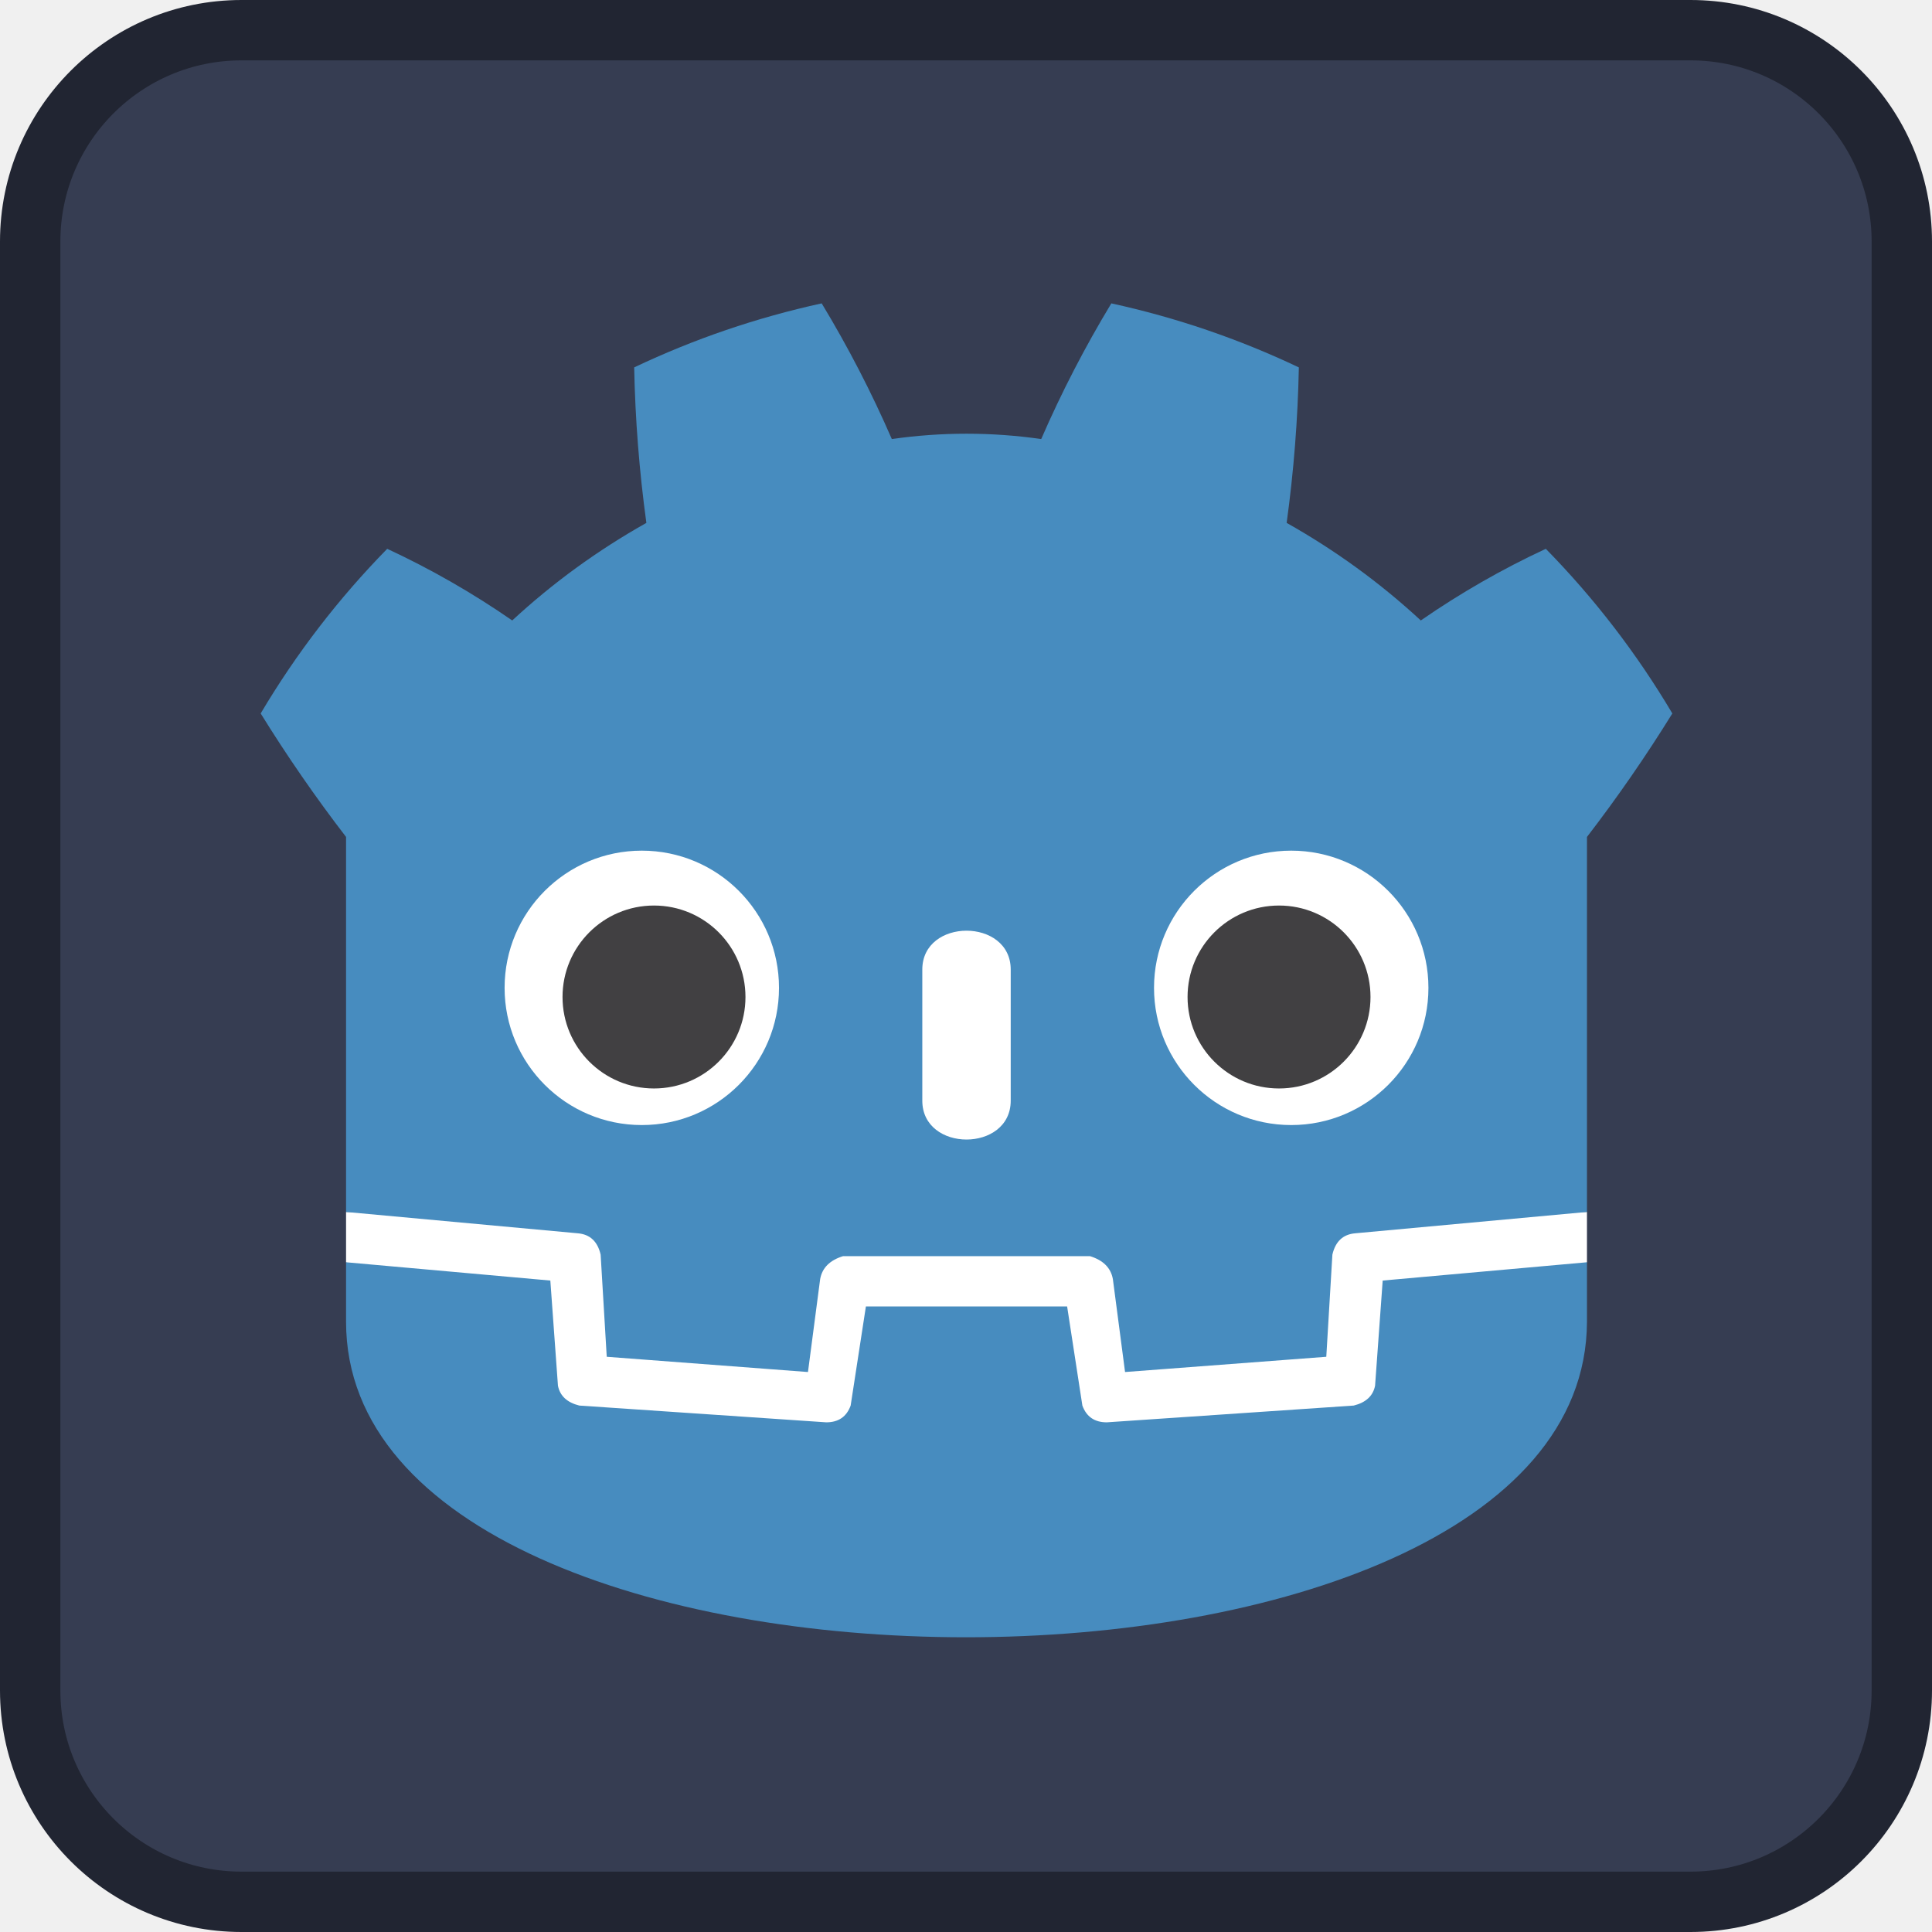
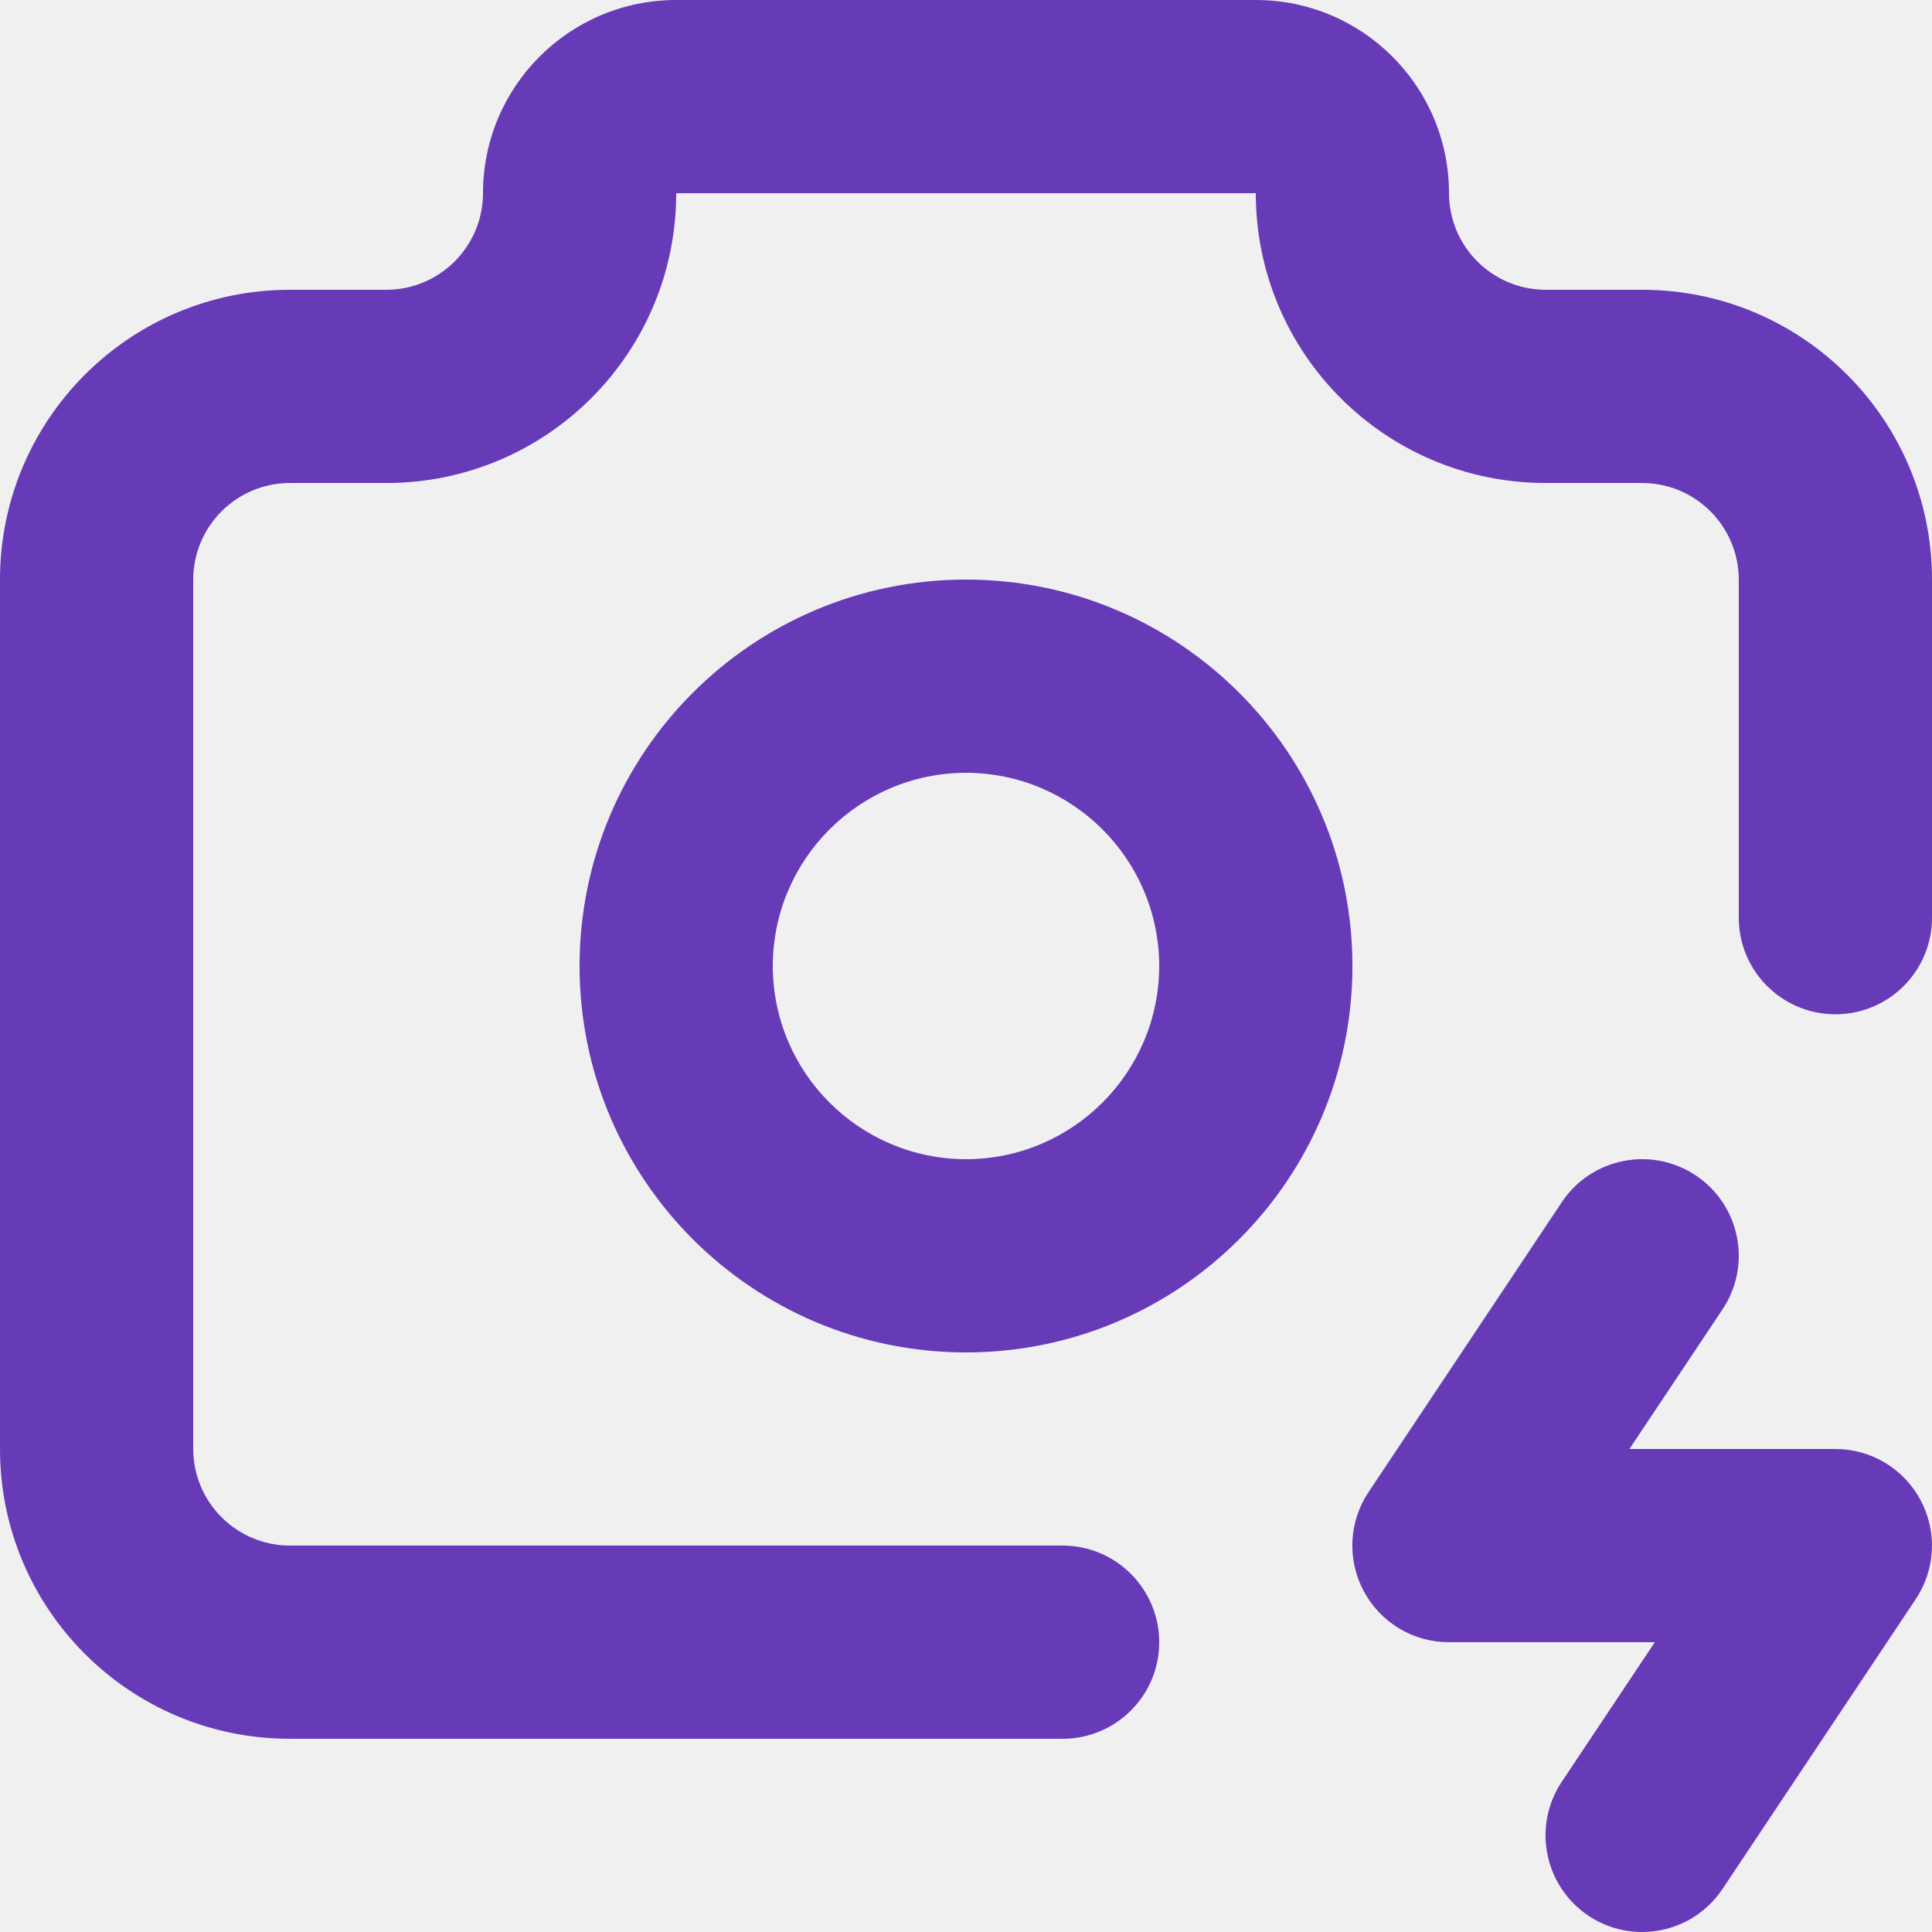
- <svg xmlns="http://www.w3.org/2000/svg" width="128" height="128">
-   <rect width="124" height="124" x="2" y="2" fill="#363d52" stroke="#212532" stroke-width="4" rx="14" />
-   <g fill="#fff" transform="translate(12.322 12.322)scale(.101)">
-     <path d="M105 673v33q407 354 814 0v-33z" />
-     <path fill="#478cbf" d="m105 673 152 14q12 1 15 14l4 67 132 10 8-61q2-11 15-15h162q13 4 15 15l8 61 132-10 4-67q3-13 15-14l152-14V427q30-39 56-81-35-59-83-108-43 20-82 47-40-37-88-64 7-51 8-102-59-28-123-42-26 43-46 89-49-7-98 0-20-46-46-89-64 14-123 42 1 51 8 102-48 27-88 64-39-27-82-47-48 49-83 108 26 42 56 81zm0 33v39c0 276 813 276 814 0v-39l-134 12-5 69q-2 10-14 13l-162 11q-12 0-16-11l-10-65H446l-10 65q-4 11-16 11l-162-11q-12-3-14-13l-5-69z" />
-     <path d="M483 600c0 34 58 34 58 0v-86c0-34-58-34-58 0z" />
-     <circle cx="725" cy="526" r="90" />
-     <circle cx="299" cy="526" r="90" />
-   </g>
-   <g fill="#414042" transform="translate(12.322 12.322)scale(.101)">
-     <circle cx="307" cy="532" r="60" />
-     <circle cx="717" cy="532" r="60" />
+ <svg xmlns="http://www.w3.org/2000/svg" width="128px" height="128px" viewBox="0 0 128 128" version="1.1">
+   <g id="surface1">
+     <path style=" stroke:none;fill-rule:nonzero;fill:rgb(40.392%,22.745%,71.765%);fill-opacity:1;" d="M 70.398 102.398 L 19.199 102.398 C 15.668 102.391 12.809 99.531 12.801 95.996 L 12.801 38.398 C 12.809 34.867 15.668 32.008 19.199 32 L 25.602 32 C 36.203 31.996 44.797 23.406 44.801 12.801 L 83.199 12.801 C 83.203 23.406 91.793 31.996 102.398 32 L 108.801 32 C 112.332 32.008 115.191 34.867 115.199 38.398 L 115.199 60.801 C 115.199 64.336 118.066 67.199 121.602 67.199 C 125.137 67.199 128 64.336 128 60.801 L 128 38.398 C 127.996 27.797 119.406 19.203 108.801 19.199 L 102.398 19.199 C 98.867 19.191 96.008 16.332 96 12.801 C 95.996 5.727 90.273 0.004 83.199 0 L 44.801 0 C 37.727 0.004 32.004 5.727 32 12.801 C 31.992 16.332 29.133 19.191 25.602 19.199 L 19.199 19.199 C 8.594 19.203 0.004 27.797 0 38.398 L 0 96 C 0.004 106.605 8.594 115.195 19.199 115.199 L 70.398 115.199 C 73.934 115.199 76.801 112.336 76.801 108.801 C 76.797 105.266 73.934 102.398 70.398 102.398 Z M 70.398 102.398 " />
+     <path style=" stroke:none;fill-rule:nonzero;fill:rgb(40.392%,22.745%,71.765%);fill-opacity:1;" d="M 38.398 64 C 38.406 78.141 49.859 89.594 64 89.602 C 78.141 89.594 89.594 78.141 89.602 64 C 89.594 49.859 78.141 38.406 64 38.398 C 49.859 38.406 38.402 49.859 38.398 64 C 38.398 67.535 41.266 70.398 44.801 70.398 C 48.336 70.398 51.199 67.535 51.199 64 C 51.211 56.934 56.934 51.211 64 51.199 C 71.066 51.211 76.789 56.934 76.801 64 C 76.789 71.066 71.066 76.789 64 76.801 C 56.934 76.789 51.211 71.066 51.199 64 C 51.199 60.465 48.336 57.602 44.801 57.602 C 41.266 57.602 38.398 60.465 38.398 64 Z M 38.398 64 " />
+     <path style=" stroke:none;fill-rule:nonzero;fill:rgb(40.392%,22.745%,71.765%);fill-opacity:1;" d="M 103.473 79.648 L 90.672 98.852 C 89.359 100.82 89.238 103.332 90.355 105.422 C 91.473 107.508 93.629 108.801 95.996 108.801 L 109.637 108.801 L 103.469 118.051 C 101.512 120.988 102.305 124.965 105.246 126.926 C 108.184 128.887 112.16 128.09 114.121 125.148 L 126.922 105.949 C 128.234 103.98 128.355 101.469 127.238 99.379 C 126.121 97.293 123.961 96 121.594 96 L 107.953 96 L 114.121 86.75 C 116.082 83.809 115.289 79.836 112.348 77.875 C 109.406 75.914 105.434 76.707 103.473 79.648 Z M 103.473 79.648 " />
  </g>
</svg>
